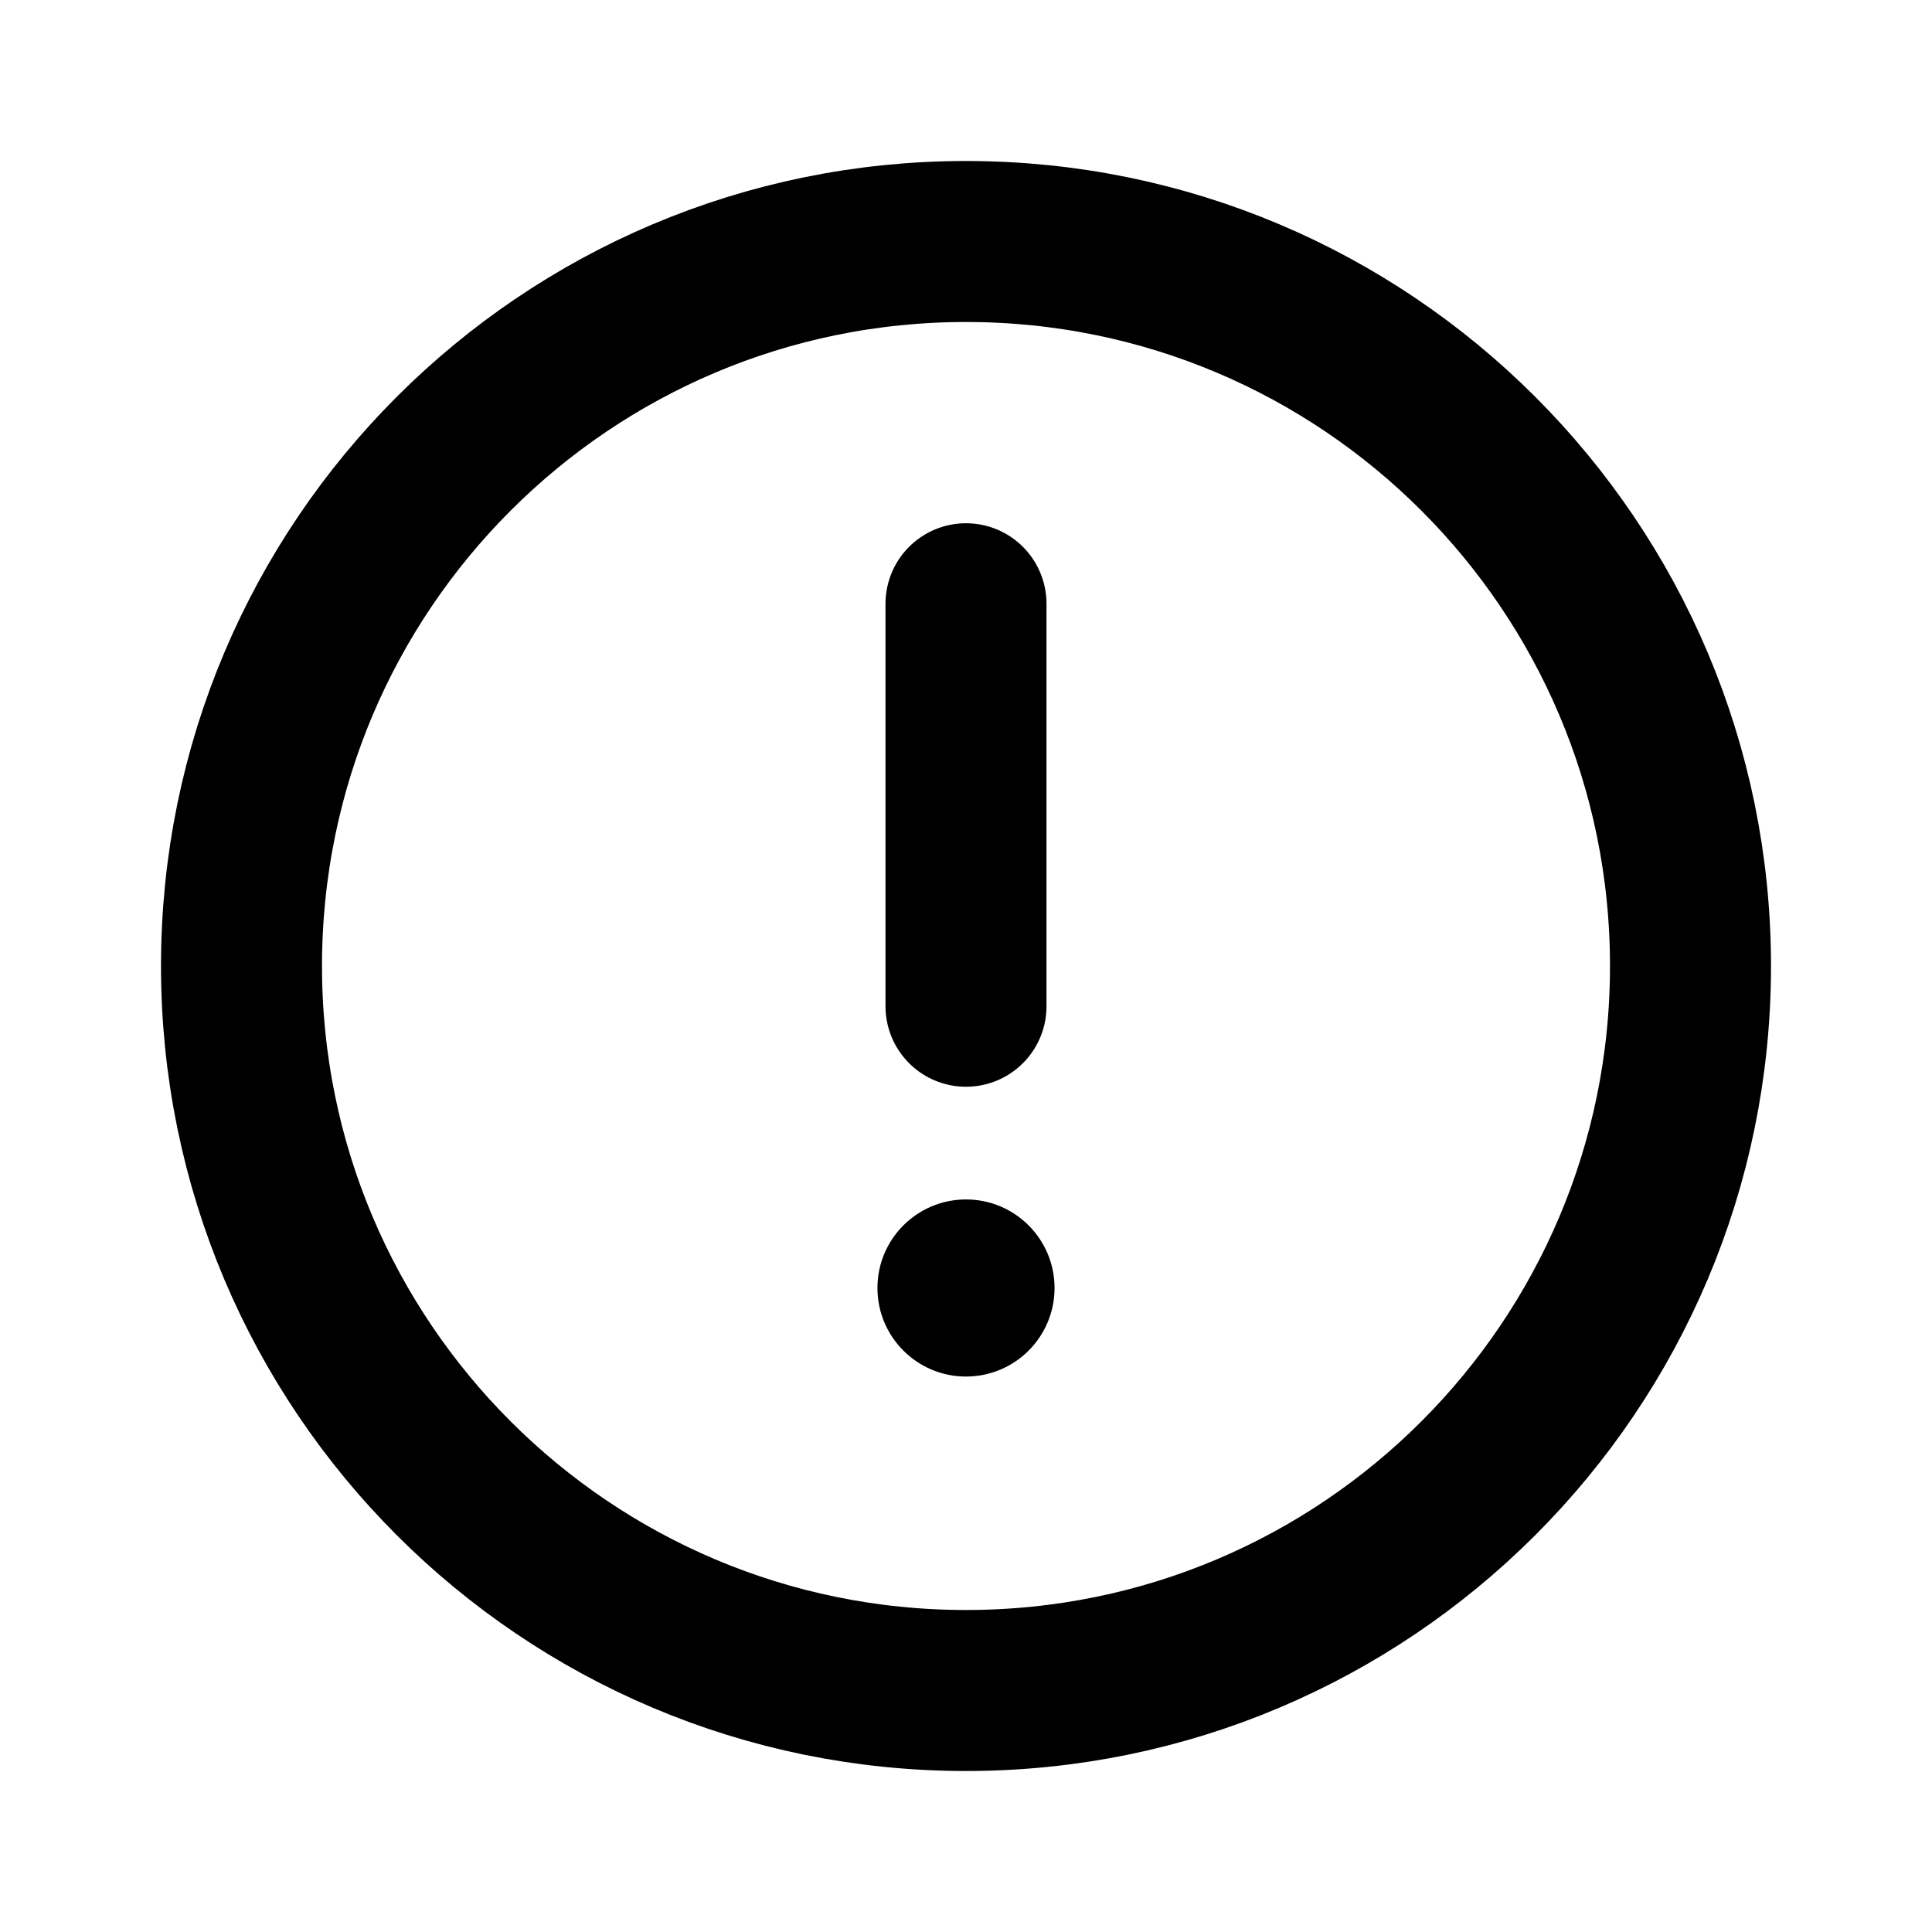
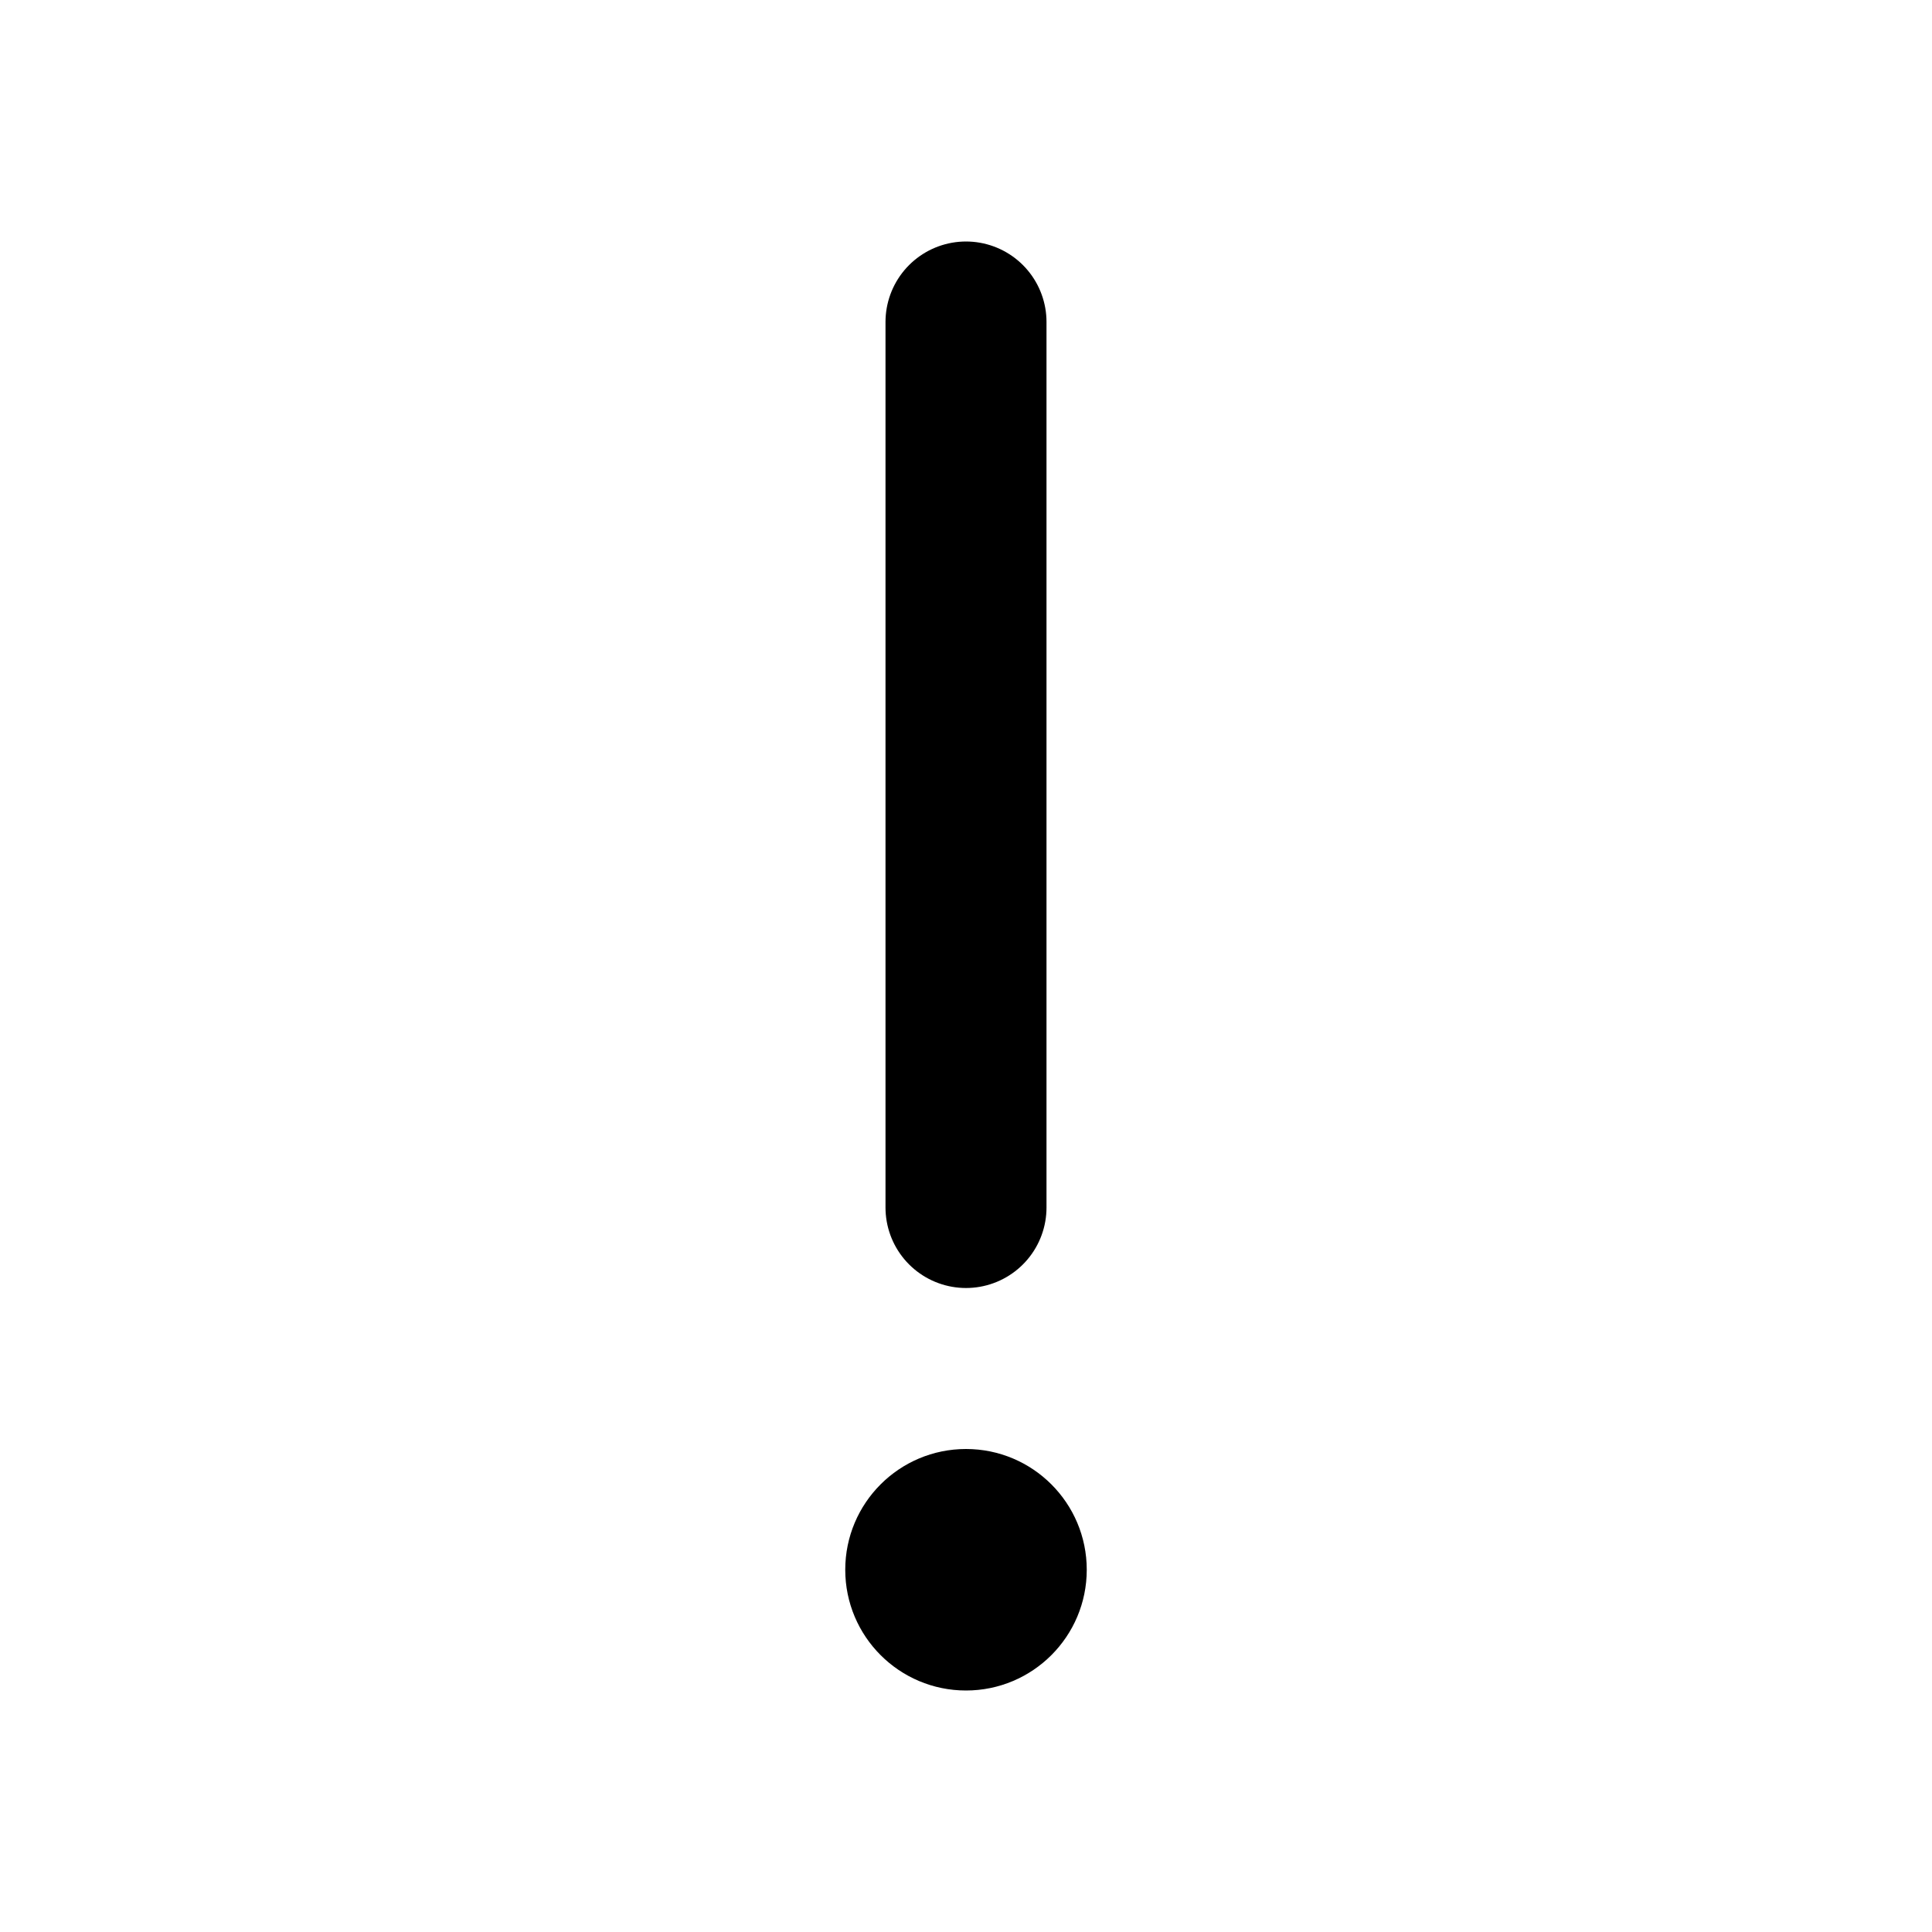
<svg xmlns="http://www.w3.org/2000/svg" viewBox="0 0 24 24" fill="none">
  <g stroke="currentColor" stroke-width="2" stroke-linecap="round" stroke-linejoin="round">
-     <circle cx="12" cy="12" r="9" />
-     <path d="M12 7.5v5" />
+     <path d="M12 4v11" />
  </g>
-   <circle cx="12" cy="16" r="1.1" fill="currentColor" />
+   <circle cx="12" cy="19.5" r="1.5" fill="currentColor" />
</svg>
